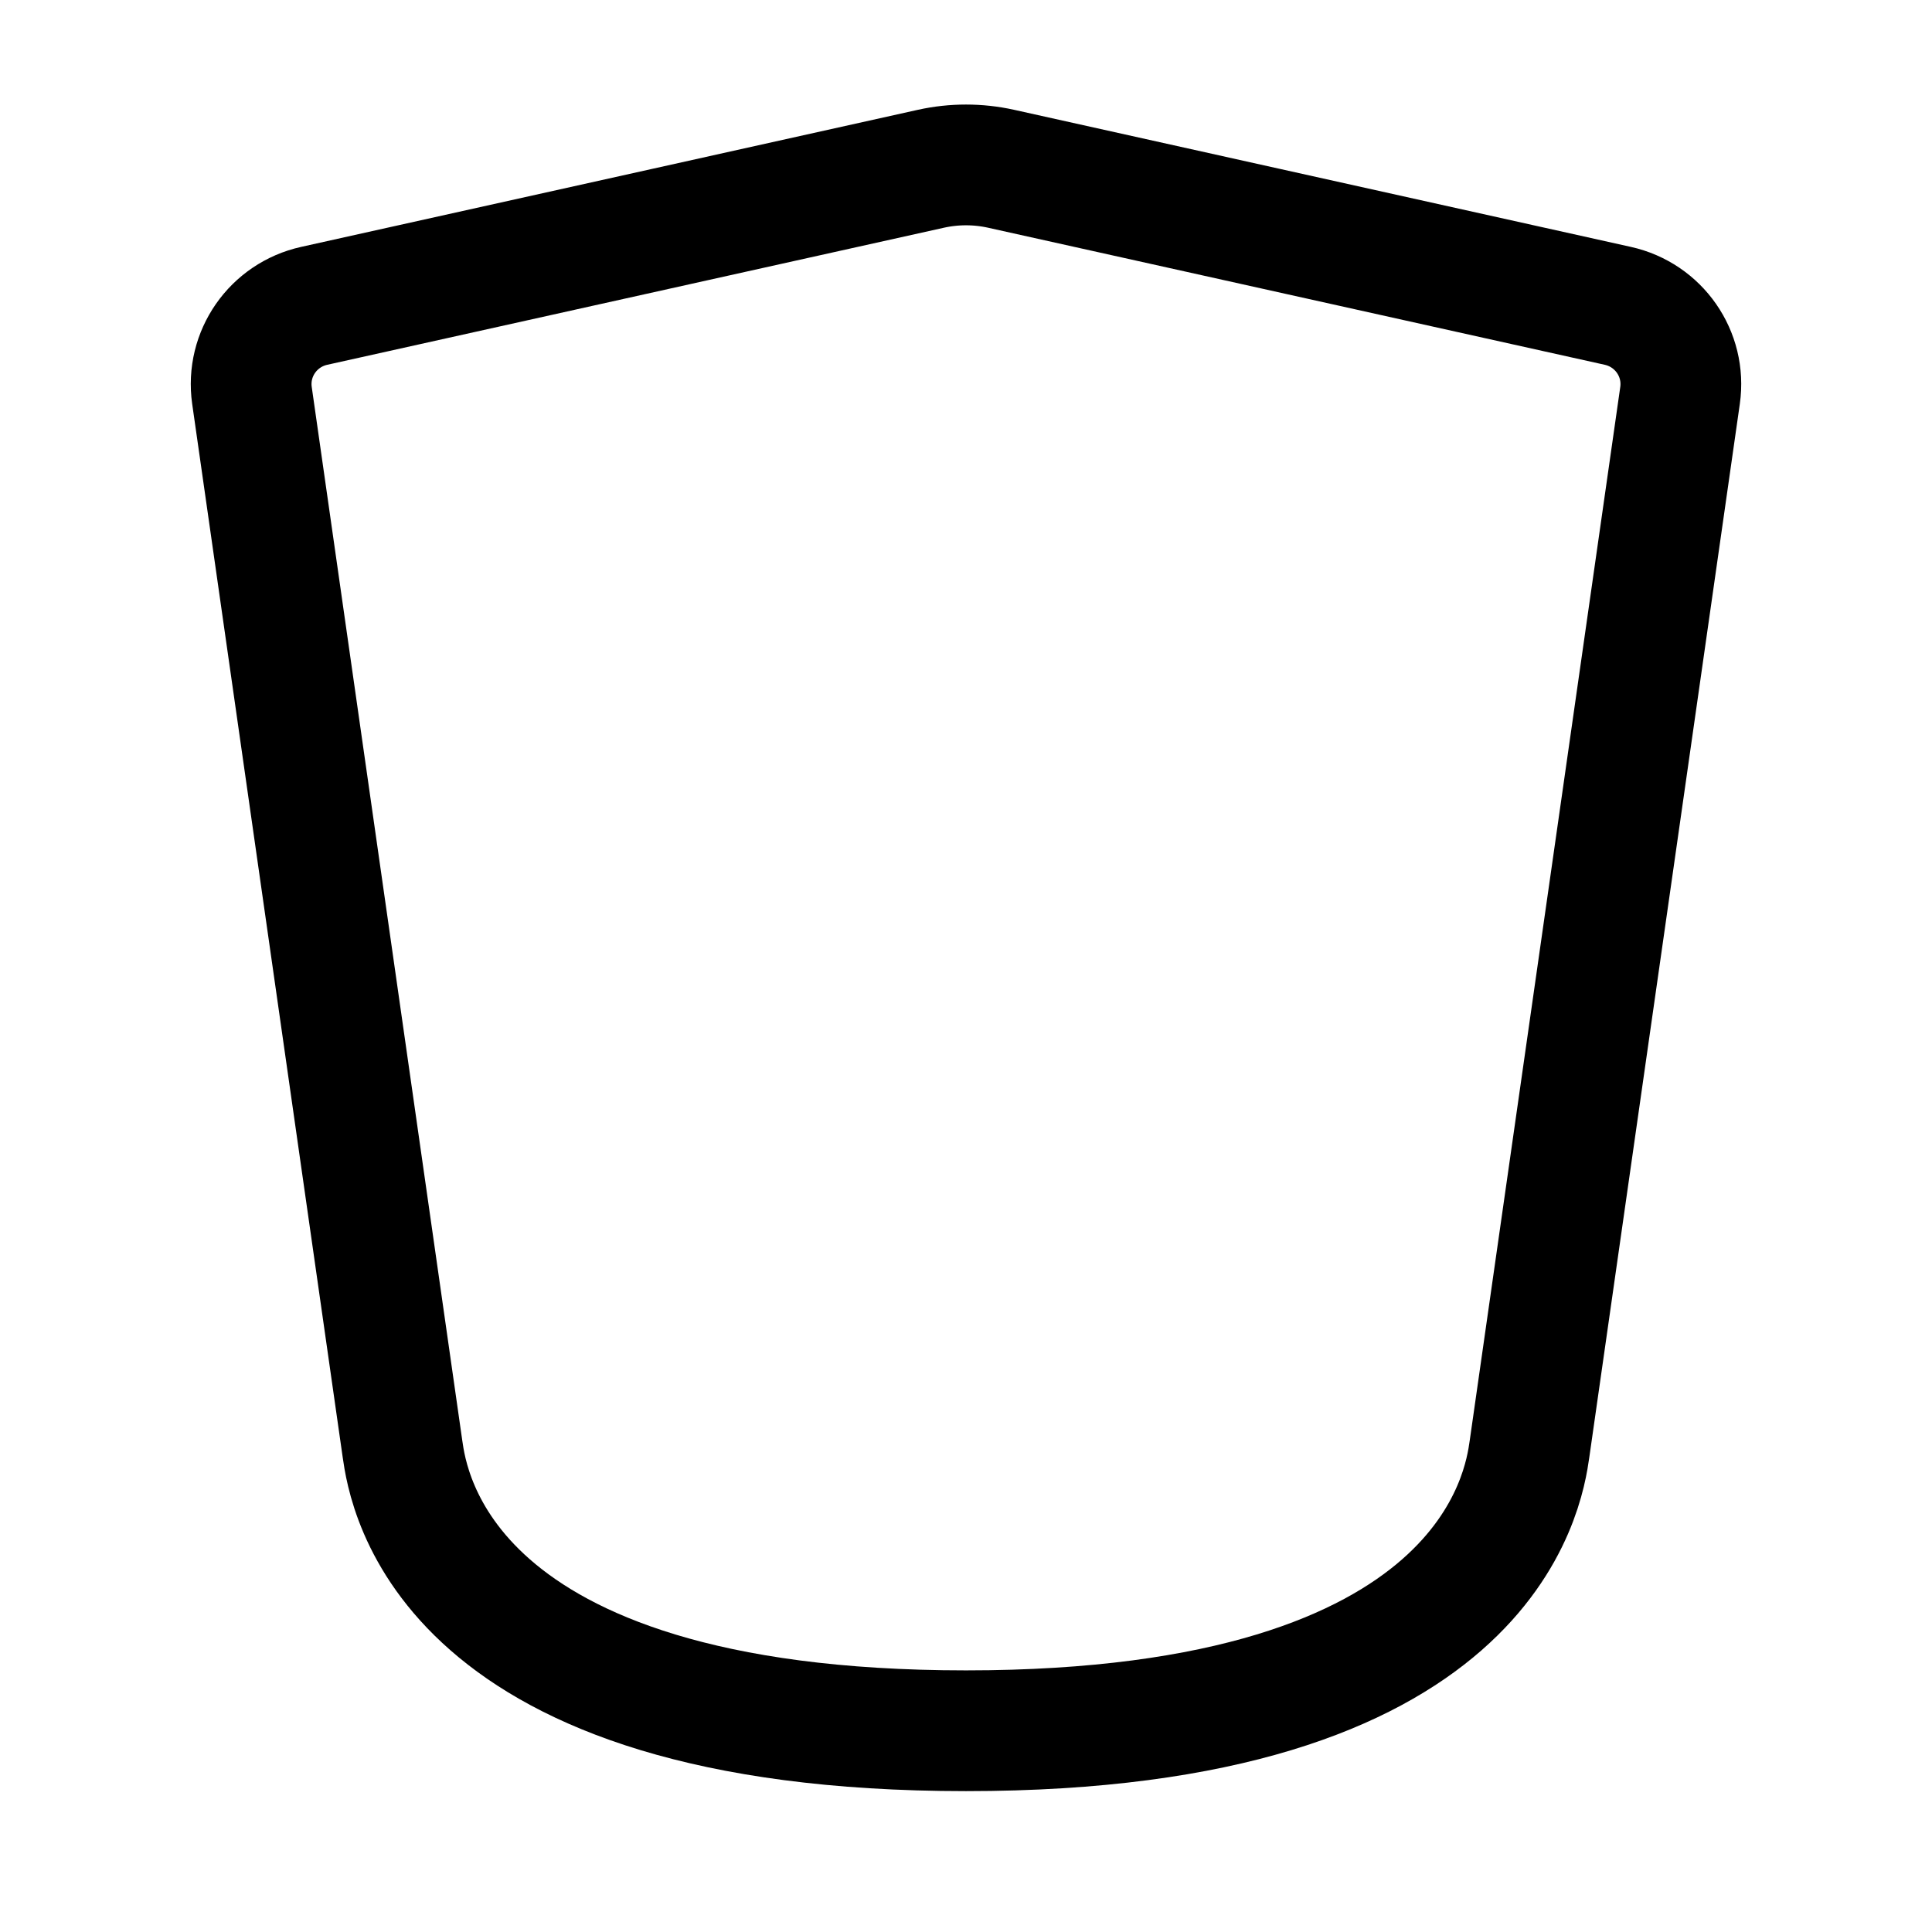
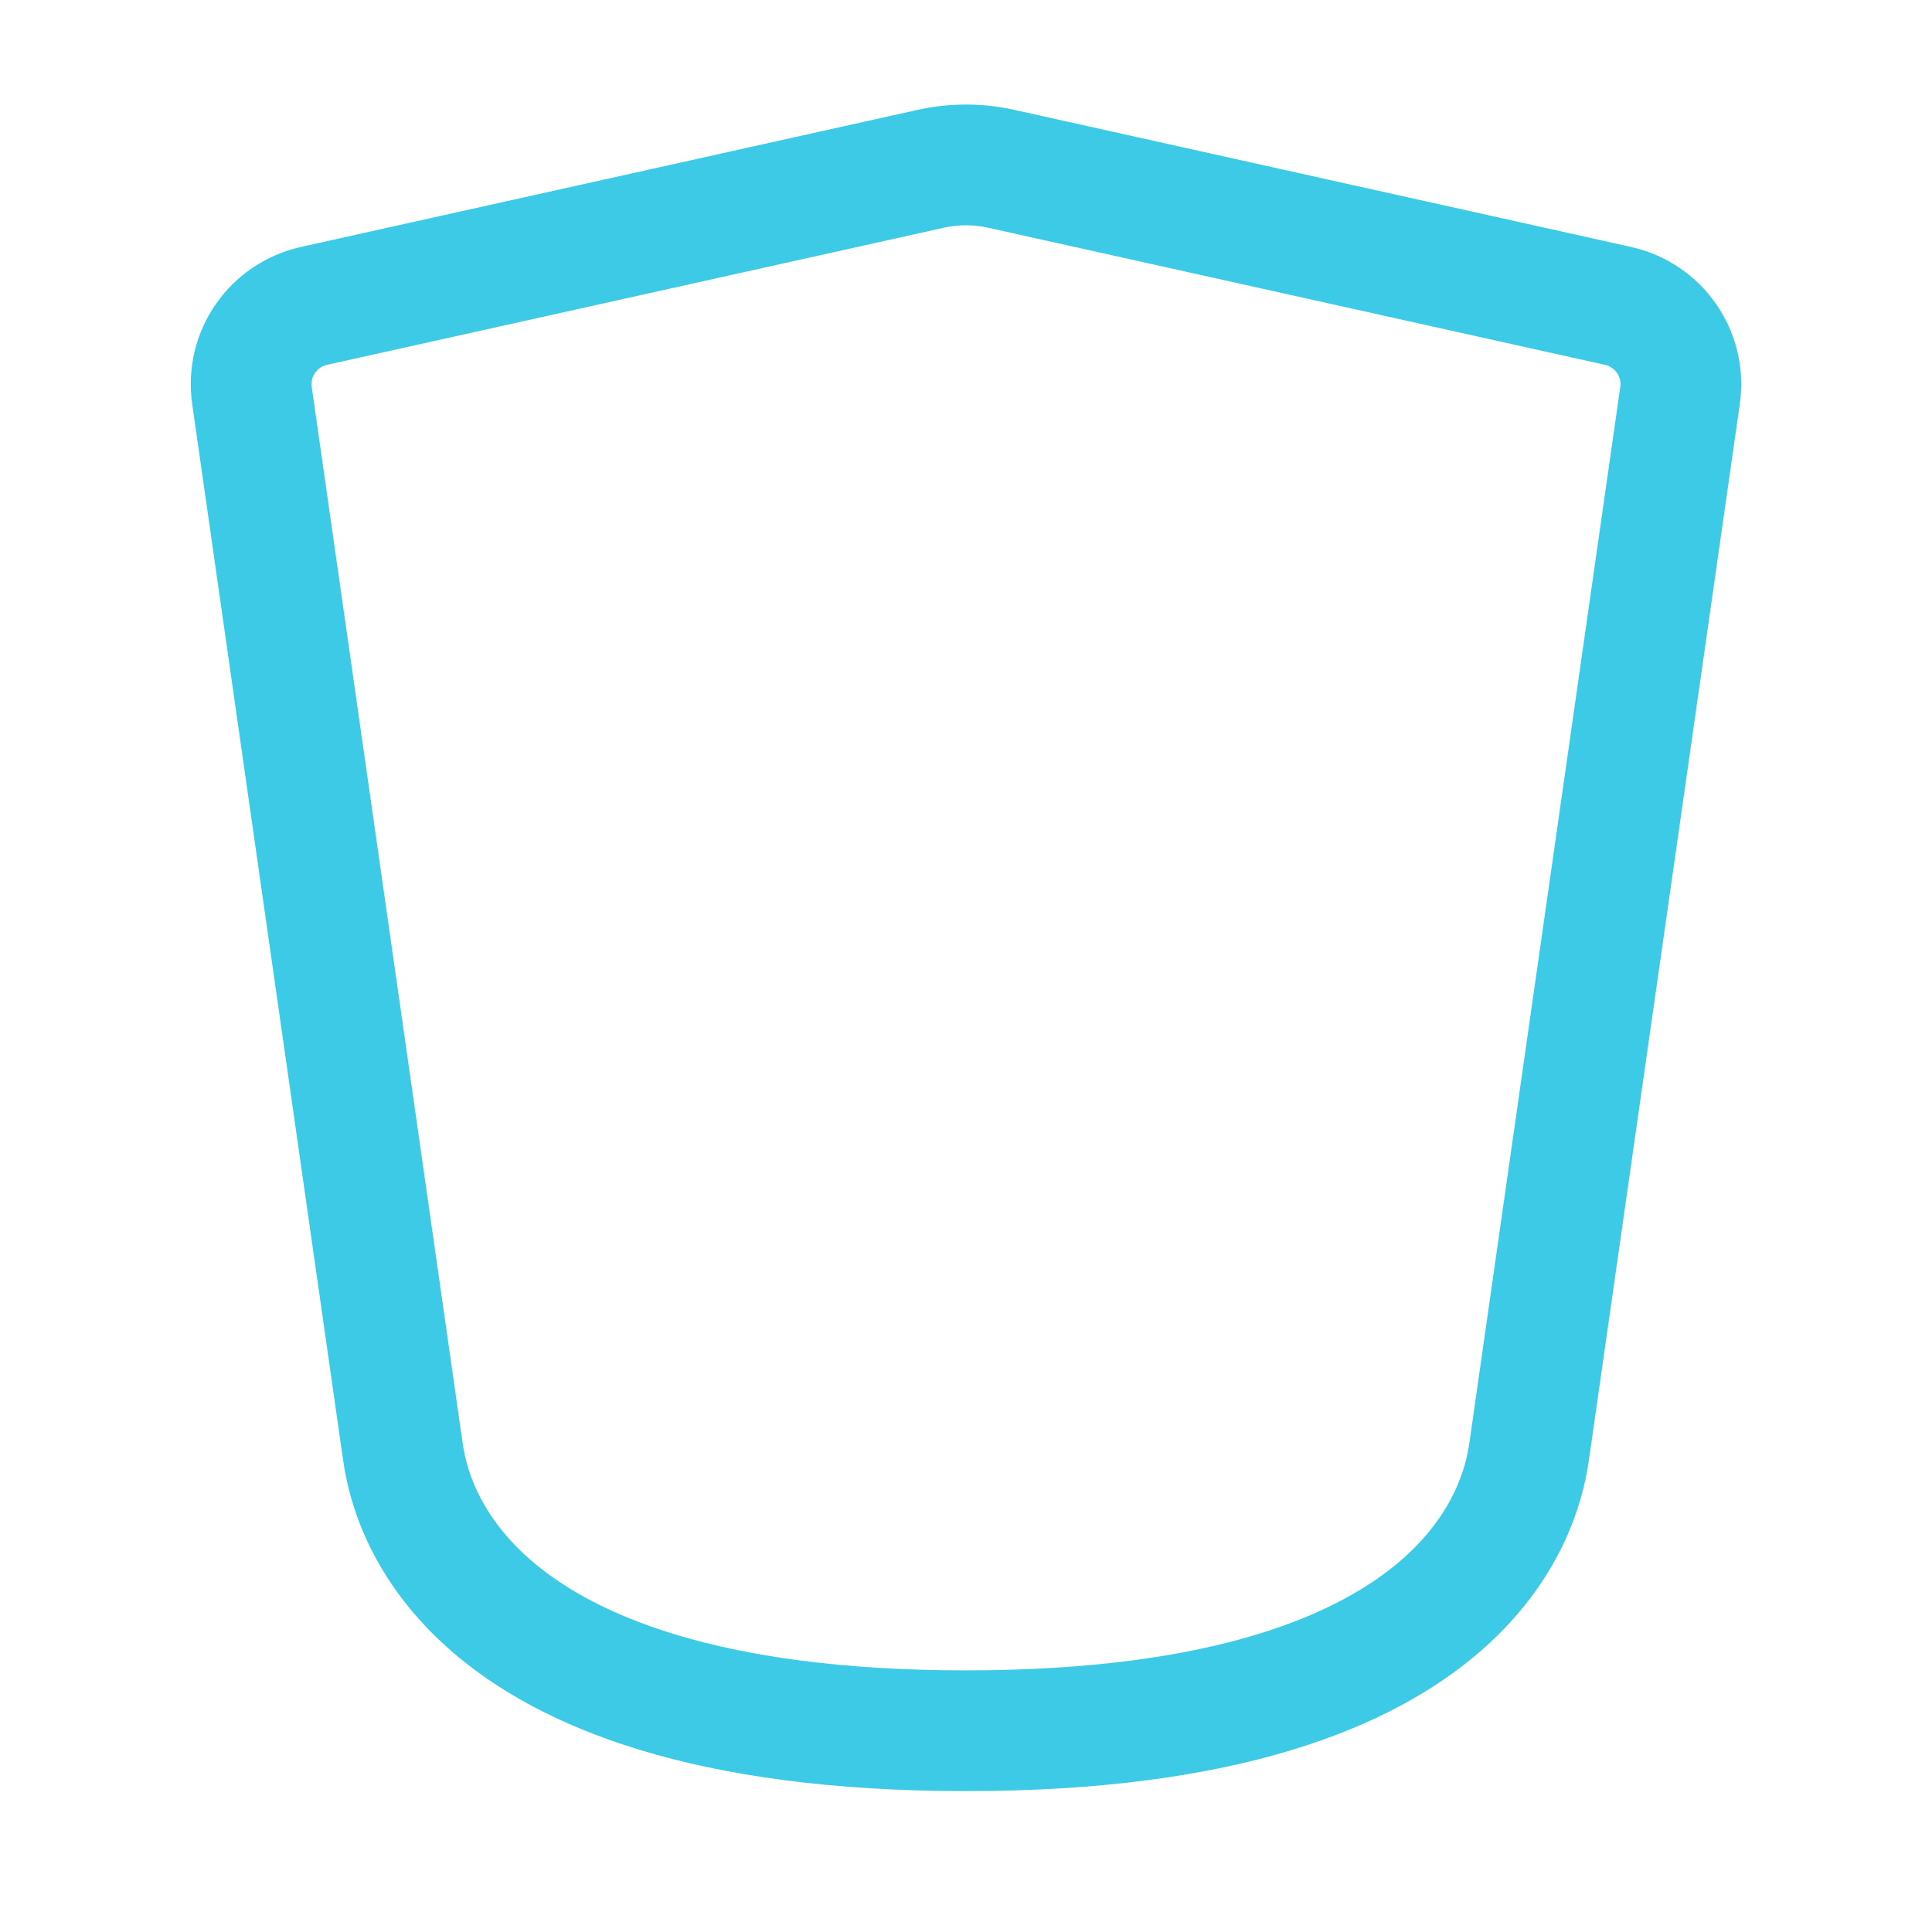
- <svg xmlns="http://www.w3.org/2000/svg" width="24" height="24" stroke-width="1.5" viewBox="0 0 24 24" fill="none">
+ <svg xmlns="http://www.w3.org/2000/svg" width="24" height="24" stroke-width="1.5" viewBox="0 0 24 24" fill="none" color="#3dcae6">
  <path d="M5 18L3.13 4.913C3.056 4.395 3.394 3.912 3.904 3.799L11.566 2.096C11.852 2.033 12.148 2.033 12.434 2.096L20.096 3.799C20.606 3.912 20.944 4.395 20.87 4.913L19 18C18.929 18.495 18.5 21.5 12 21.5C5.5 21.5 5.071 18.495 5 18Z" stroke="currentColor" stroke-linecap="round" stroke-linejoin="round" />
</svg>
